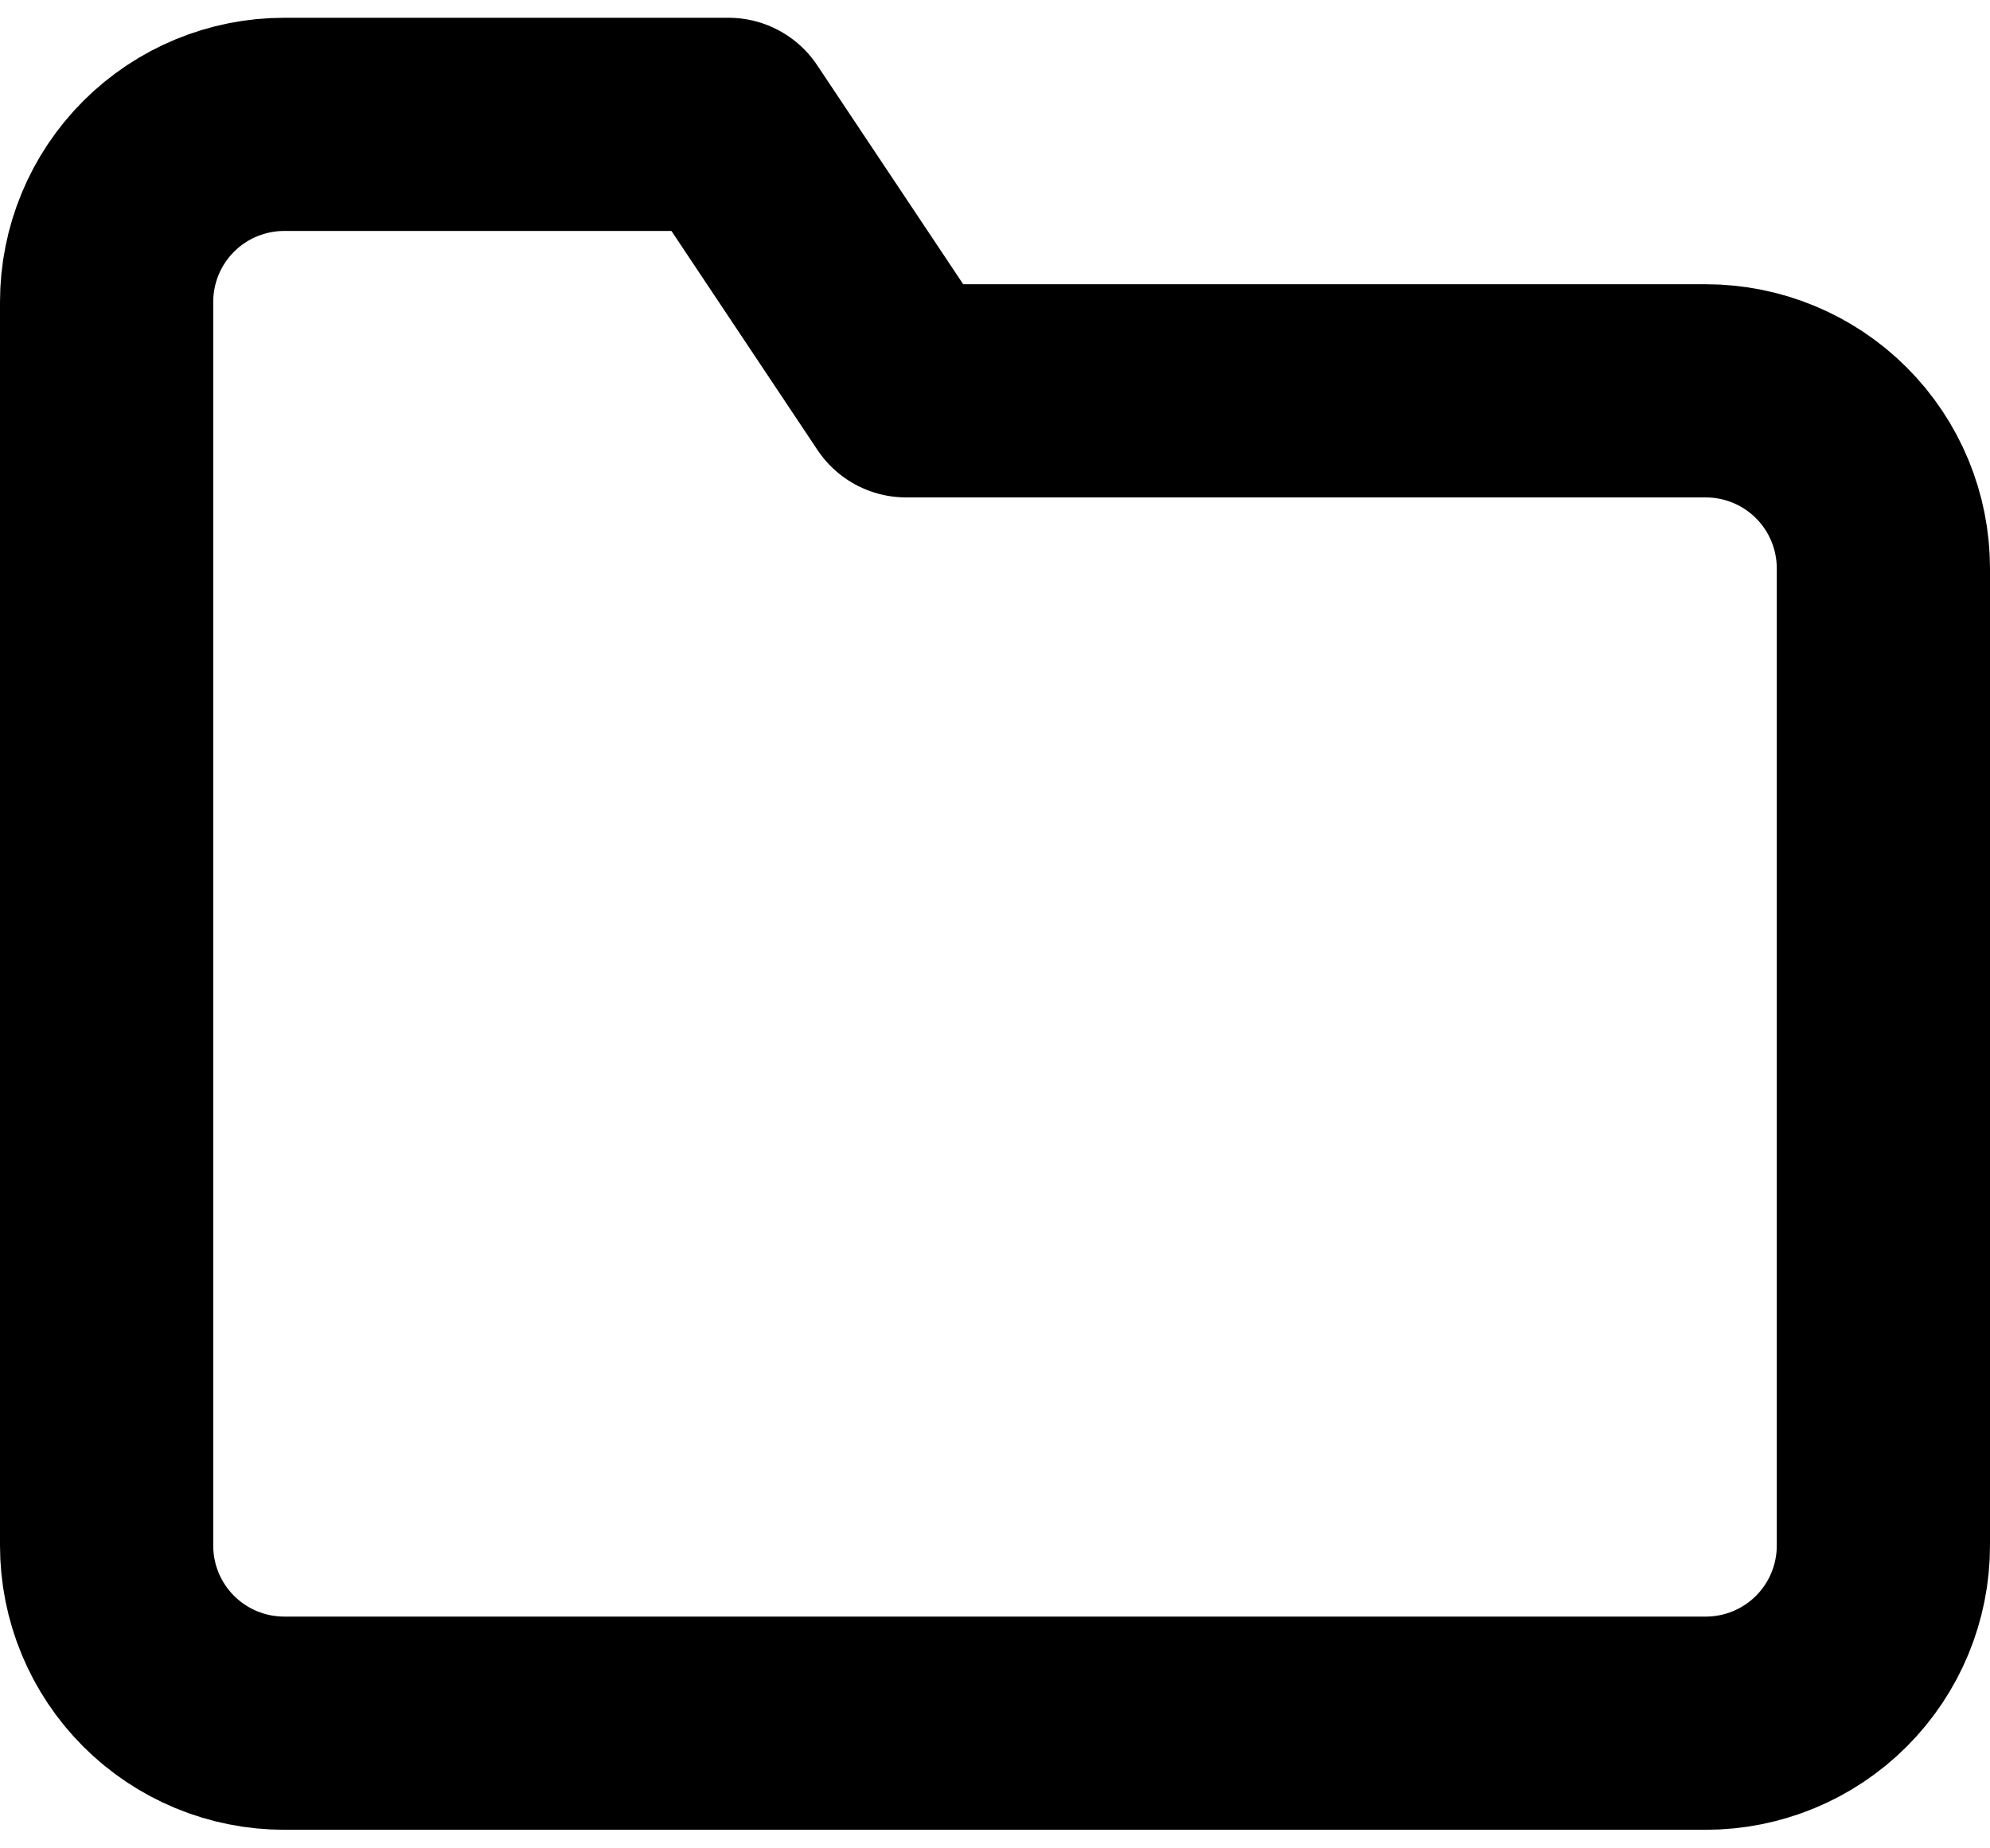
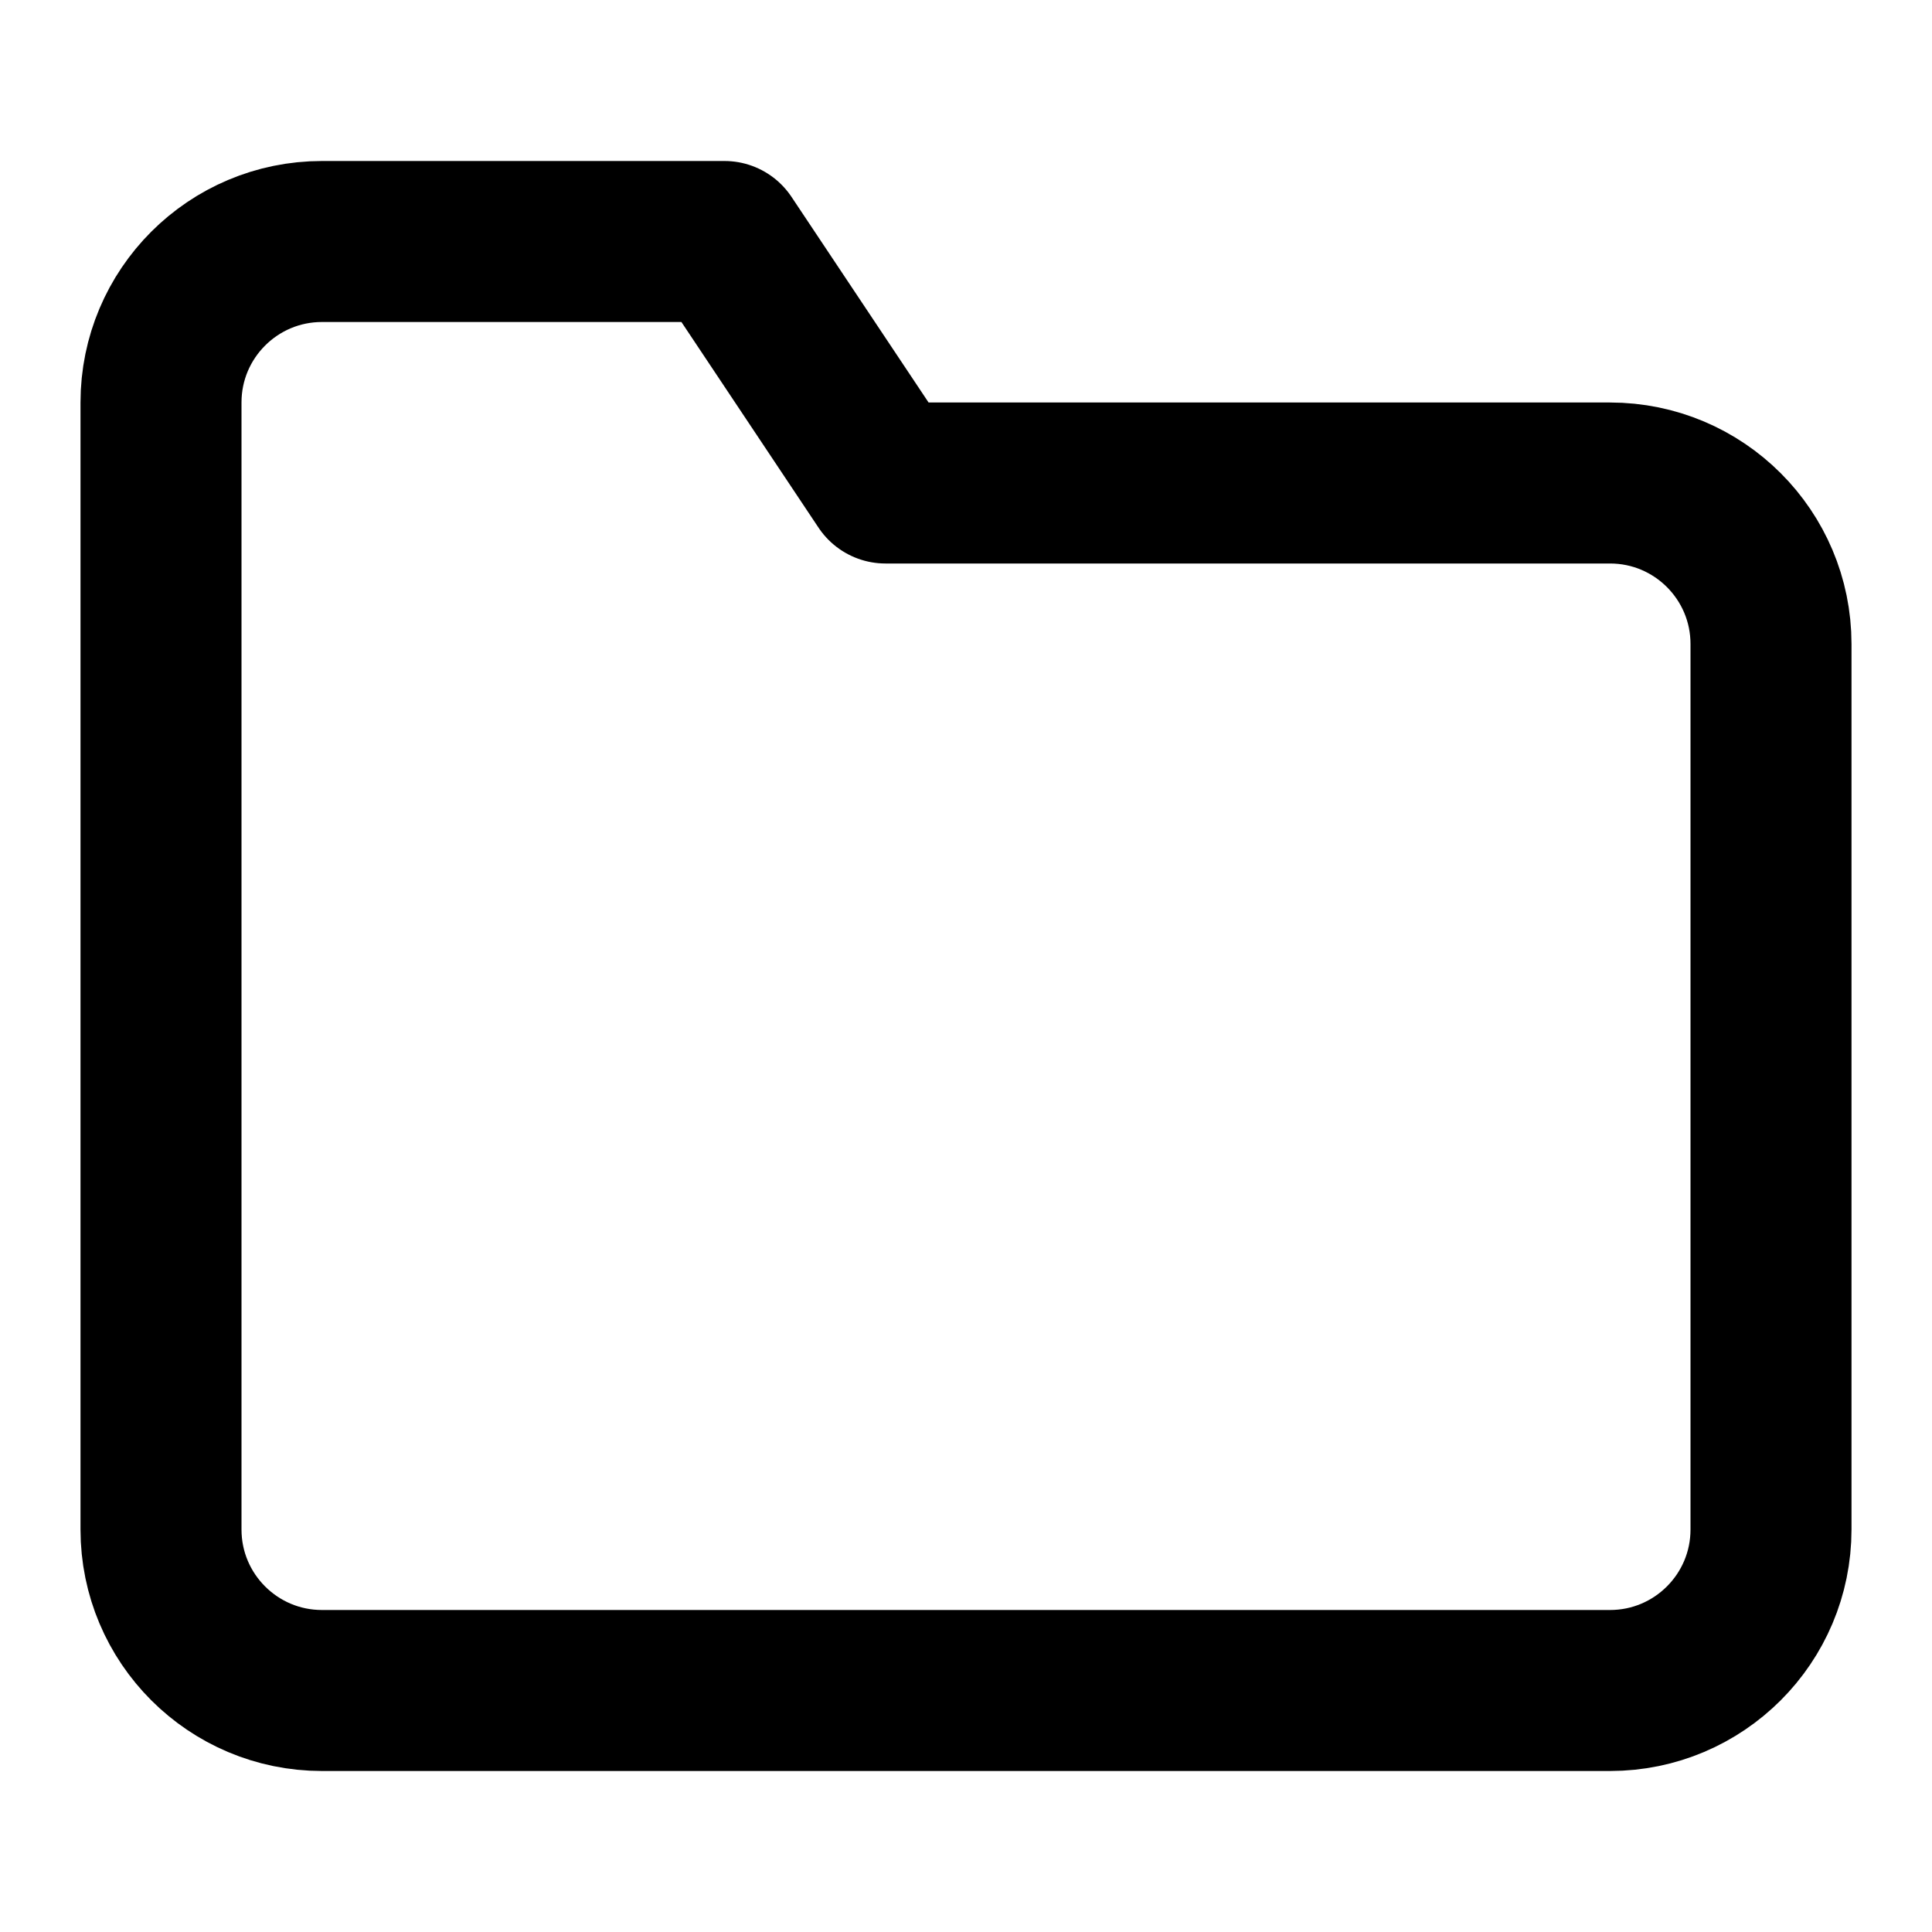
- <svg xmlns="http://www.w3.org/2000/svg" width="28" height="26" viewBox="0 0 28 26" fill="none">
-   <path d="M26.5 21.75C26.5 22.413 26.237 23.049 25.768 23.518C25.299 23.987 24.663 24.25 24 24.25H4C3.337 24.25 2.701 23.987 2.232 23.518C1.763 23.049 1.5 22.413 1.5 21.75V4.25C1.5 3.587 1.763 2.951 2.232 2.482C2.701 2.013 3.337 1.75 4 1.75H10.25L12.75 5.5H24C24.663 5.5 25.299 5.763 25.768 6.232C26.237 6.701 26.5 7.337 26.5 8V21.75Z" stroke="currentColor" stroke-width="3" stroke-linecap="round" stroke-linejoin="round" />
+ <svg xmlns="http://www.w3.org/2000/svg" width="24" height="24" viewBox="0 0 24 24" fill="none" stroke="currentColor" stroke-width="2" stroke-linecap="round" stroke-linejoin="round" class="feather feather-folder">
+   <path d="M22 19a2 2 0 0 1-2 2H4a2 2 0 0 1-2-2V5a2 2 0 0 1 2-2h5l2 3h9a2 2 0 0 1 2 2z" />
</svg>
